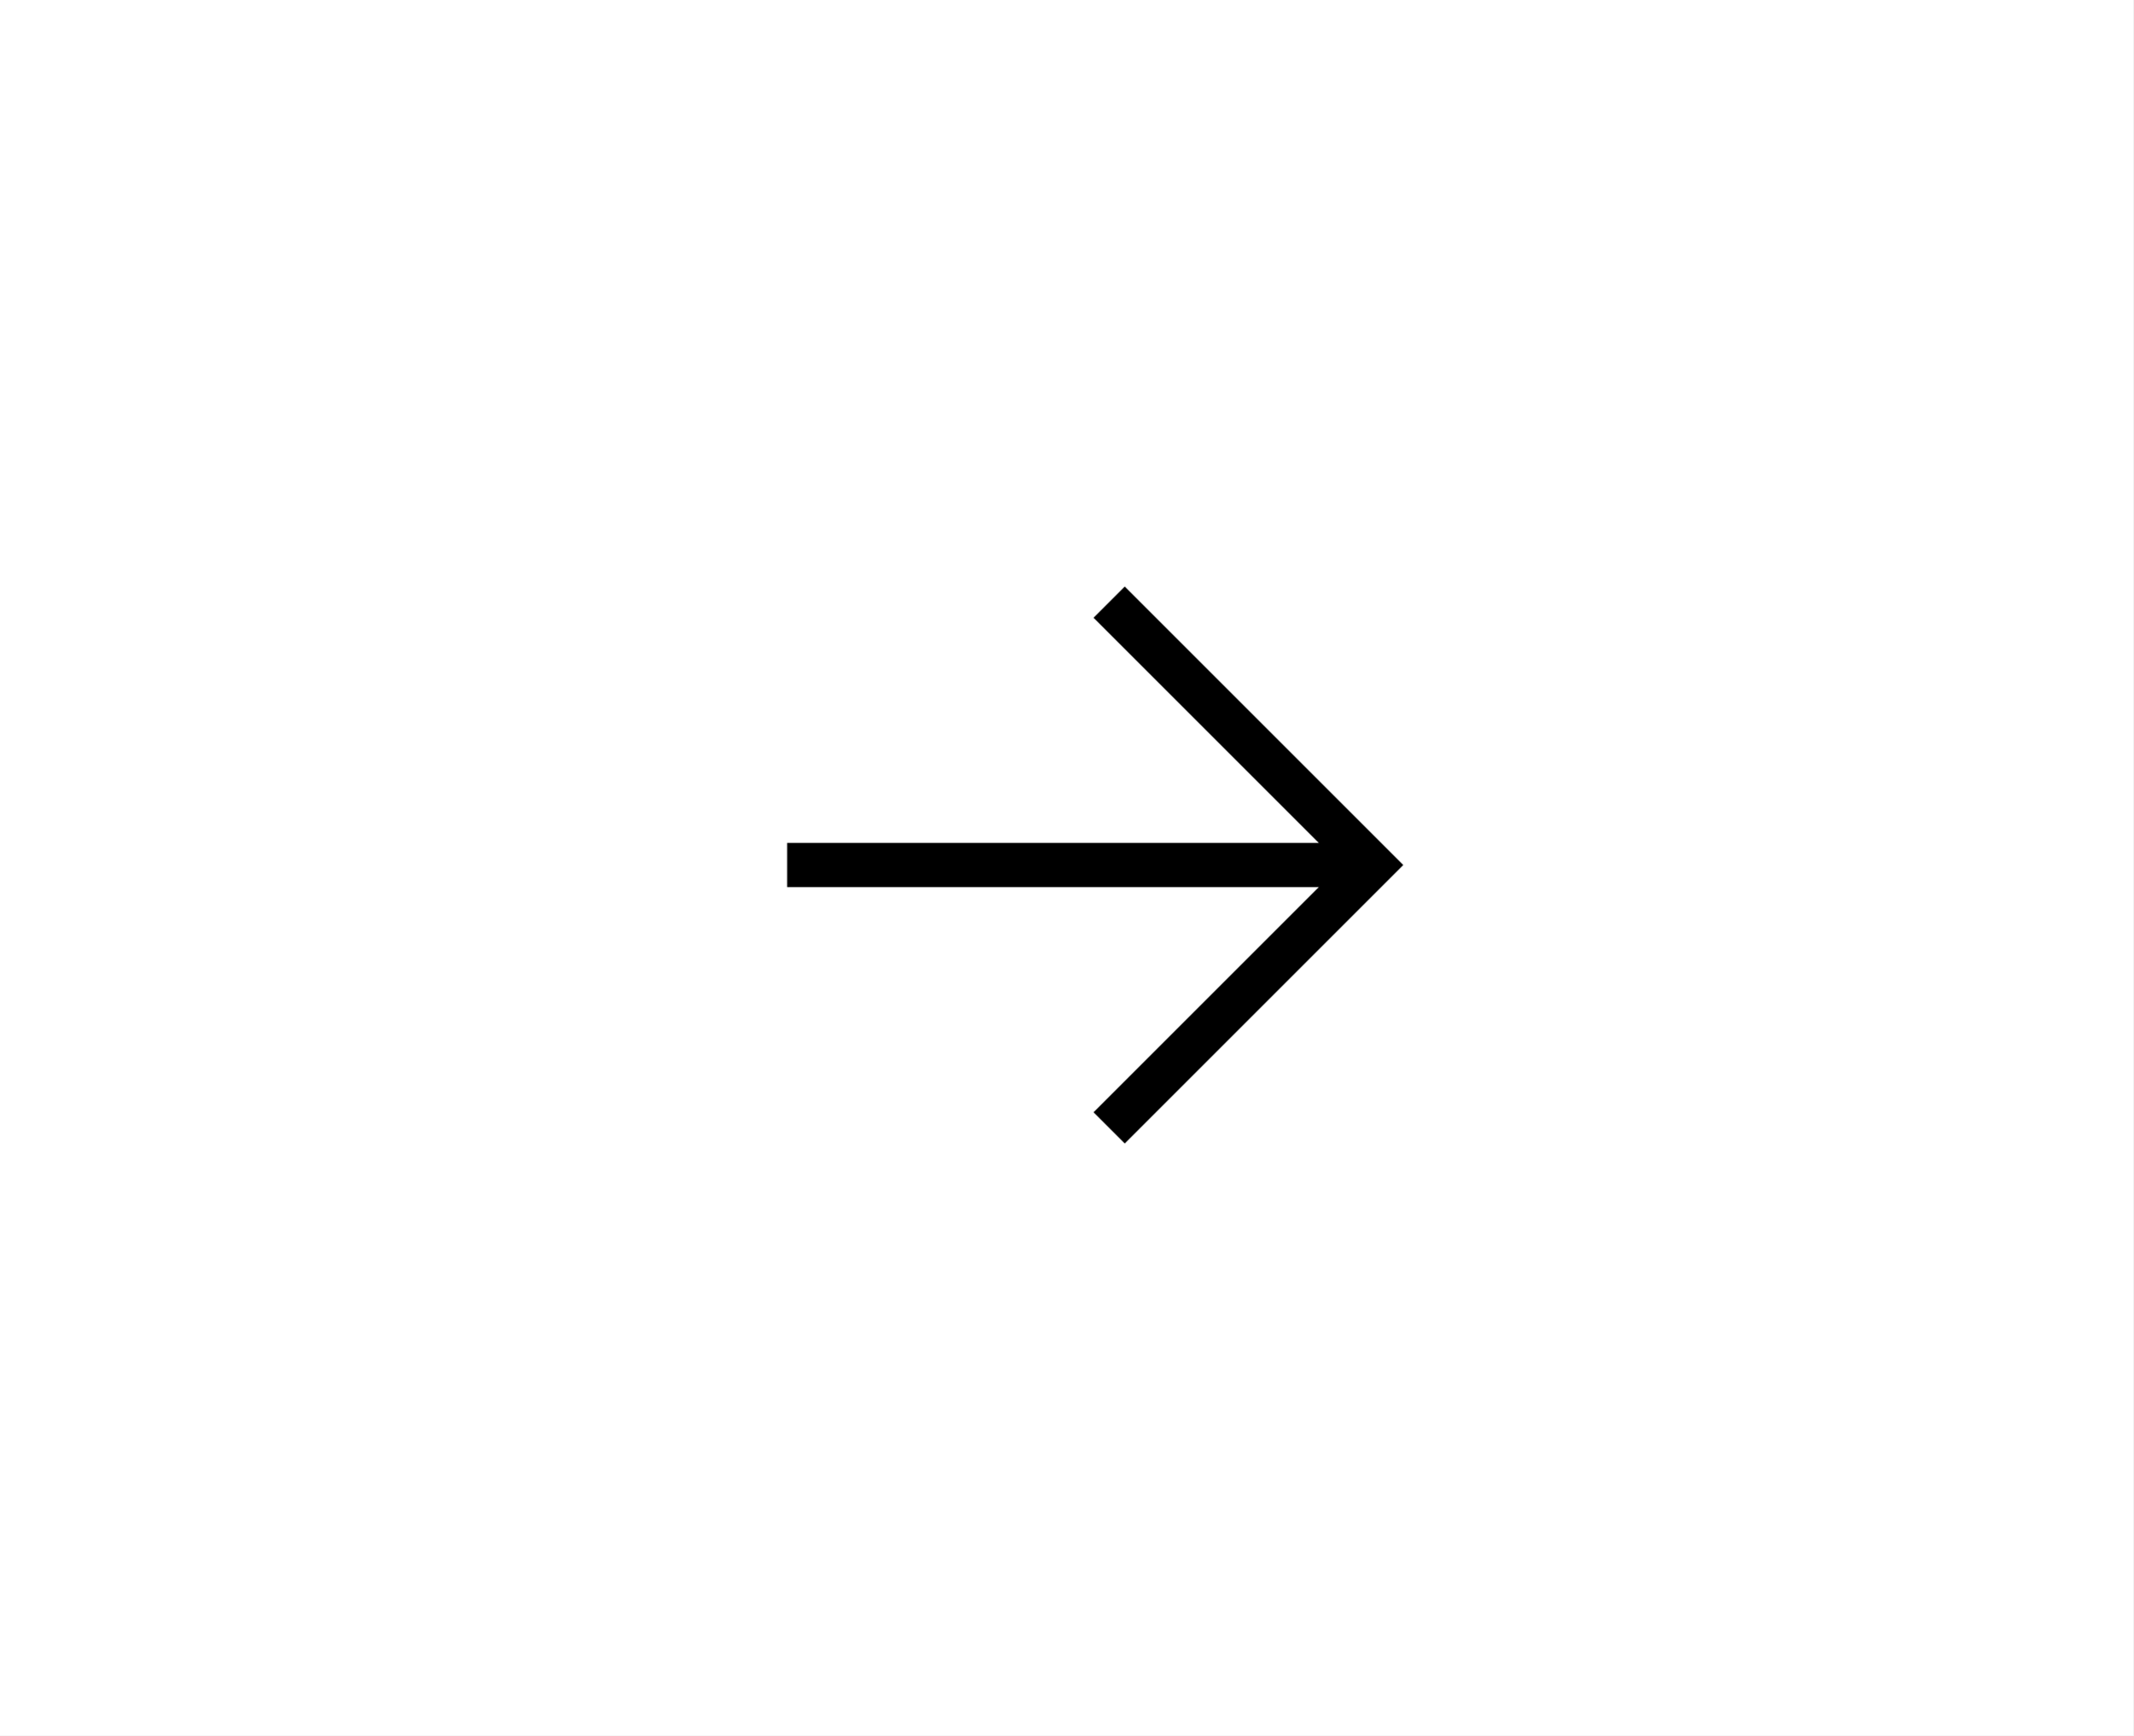
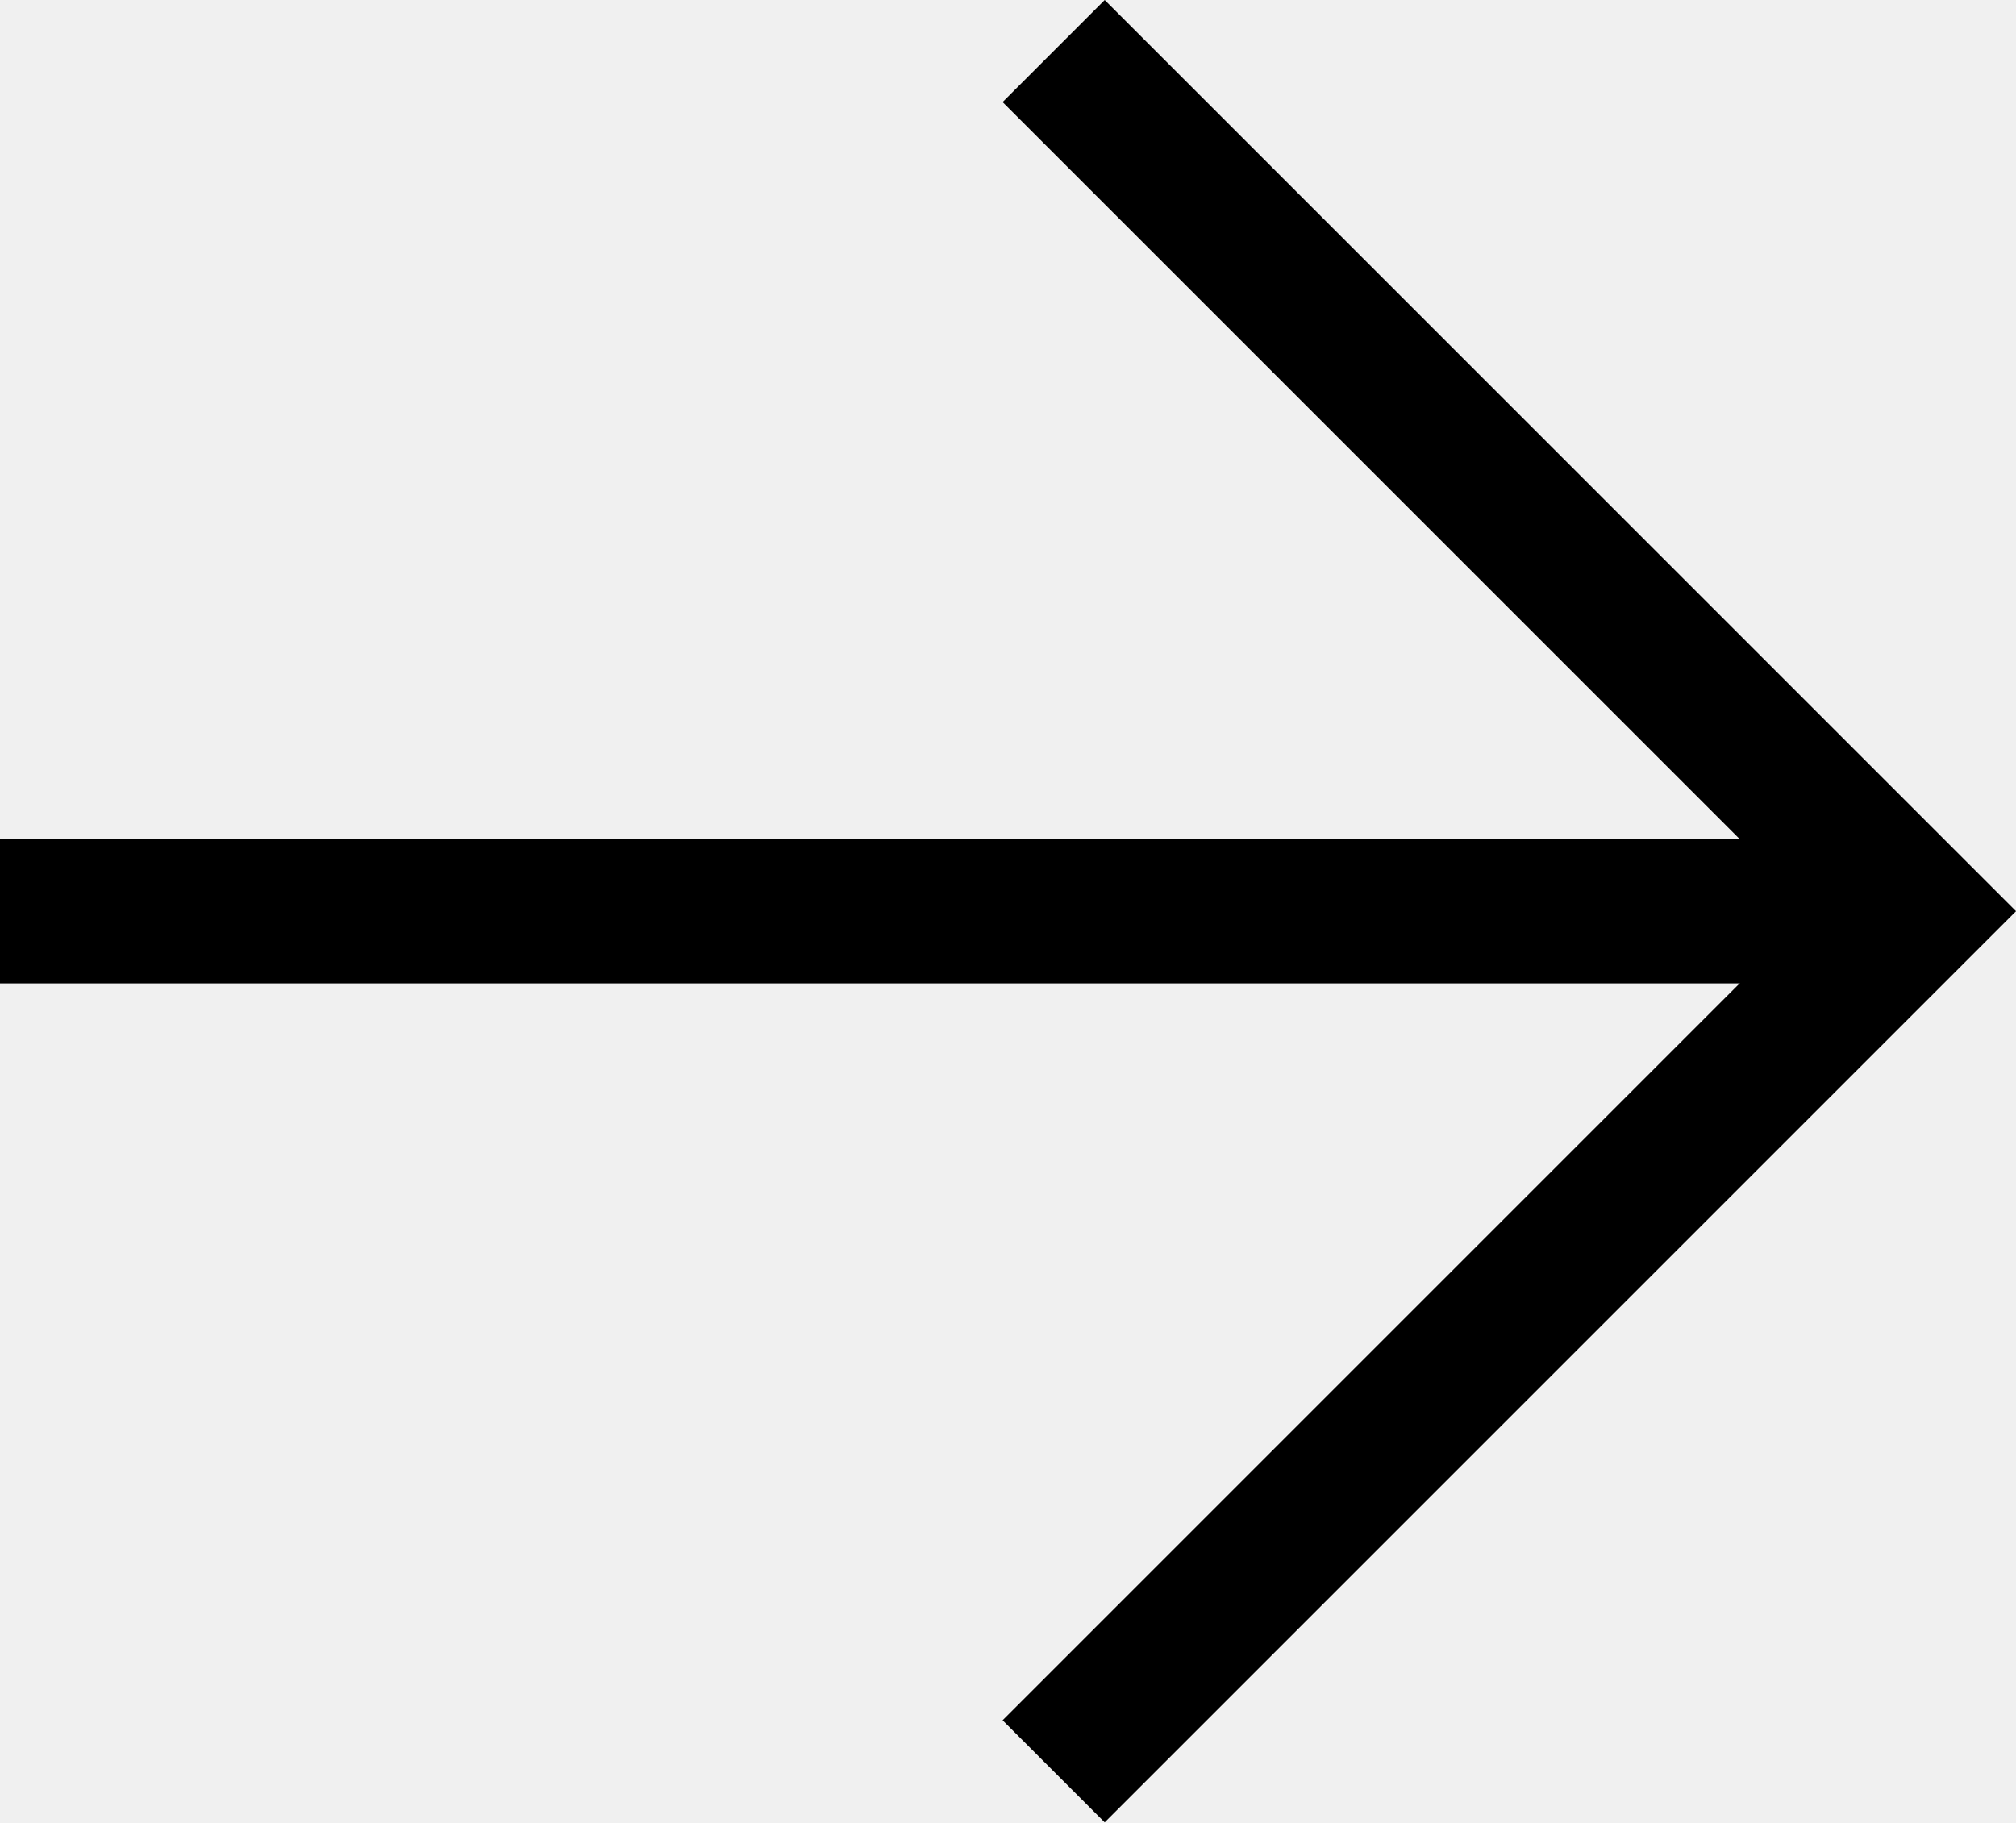
- <svg xmlns="http://www.w3.org/2000/svg" width="145" height="118" viewBox="0 0 145 118">
-   <defs>
-     <style>.a{fill:#fff;}.b{clip-path:url(#a);}.c{opacity:0;}.d,.e{fill:none;stroke:#000;stroke-linecap:square;stroke-width:3px;}.d{stroke-linejoin:round;}</style>
+ <svg xmlns="http://www.w3.org/2000/svg" width="41.884" height="37.867" viewBox="0 0 41.884 37.867" version="1.1" id="svg17">
+   <defs id="defs7">
+     <style id="style2">.a{fill:#fff;}.b{clip-path:url(#a);}.c{opacity:0;}.d,.e{fill:none;stroke:#000;stroke-linecap:square;stroke-width:3px;}.d{stroke-linejoin:round;}</style>
    <clipPath id="a">
-       <rect class="a" width="145" height="118" transform="translate(305 941) rotate(180)" />
+       <rect class="a" width="145" height="118" transform="rotate(180,152.5,470.5)" id="rect4" x="0" y="0" />
    </clipPath>
  </defs>
-   <g class="b" transform="translate(-160 -823)">
-     <rect class="a" width="145" height="118" transform="translate(305 941) rotate(180)" />
-     <rect class="c" width="145" height="118" transform="translate(160 941) rotate(180)" />
-     <g transform="translate(253.268 898.624) rotate(180)">
-       <path class="d" d="M36.5,0H0" transform="translate(1.763 16.812)" />
-       <path class="e" d="M16.812,0,0,16.812,16.812,33.624" transform="translate(0 0)" />
+   <g class="b" transform="translate(-213.505,-862.8787)" clip-path="url(#a)" id="g15">
+     <g transform="rotate(180,126.634,449.312)" id="g13">
+       <path class="d" d="M 36.5,0 H 0" transform="translate(1.763,16.812)" id="path9" />
+       <path class="e" d="M 16.812,0 0,16.812 16.812,33.624" id="path11" />
    </g>
  </g>
</svg>
